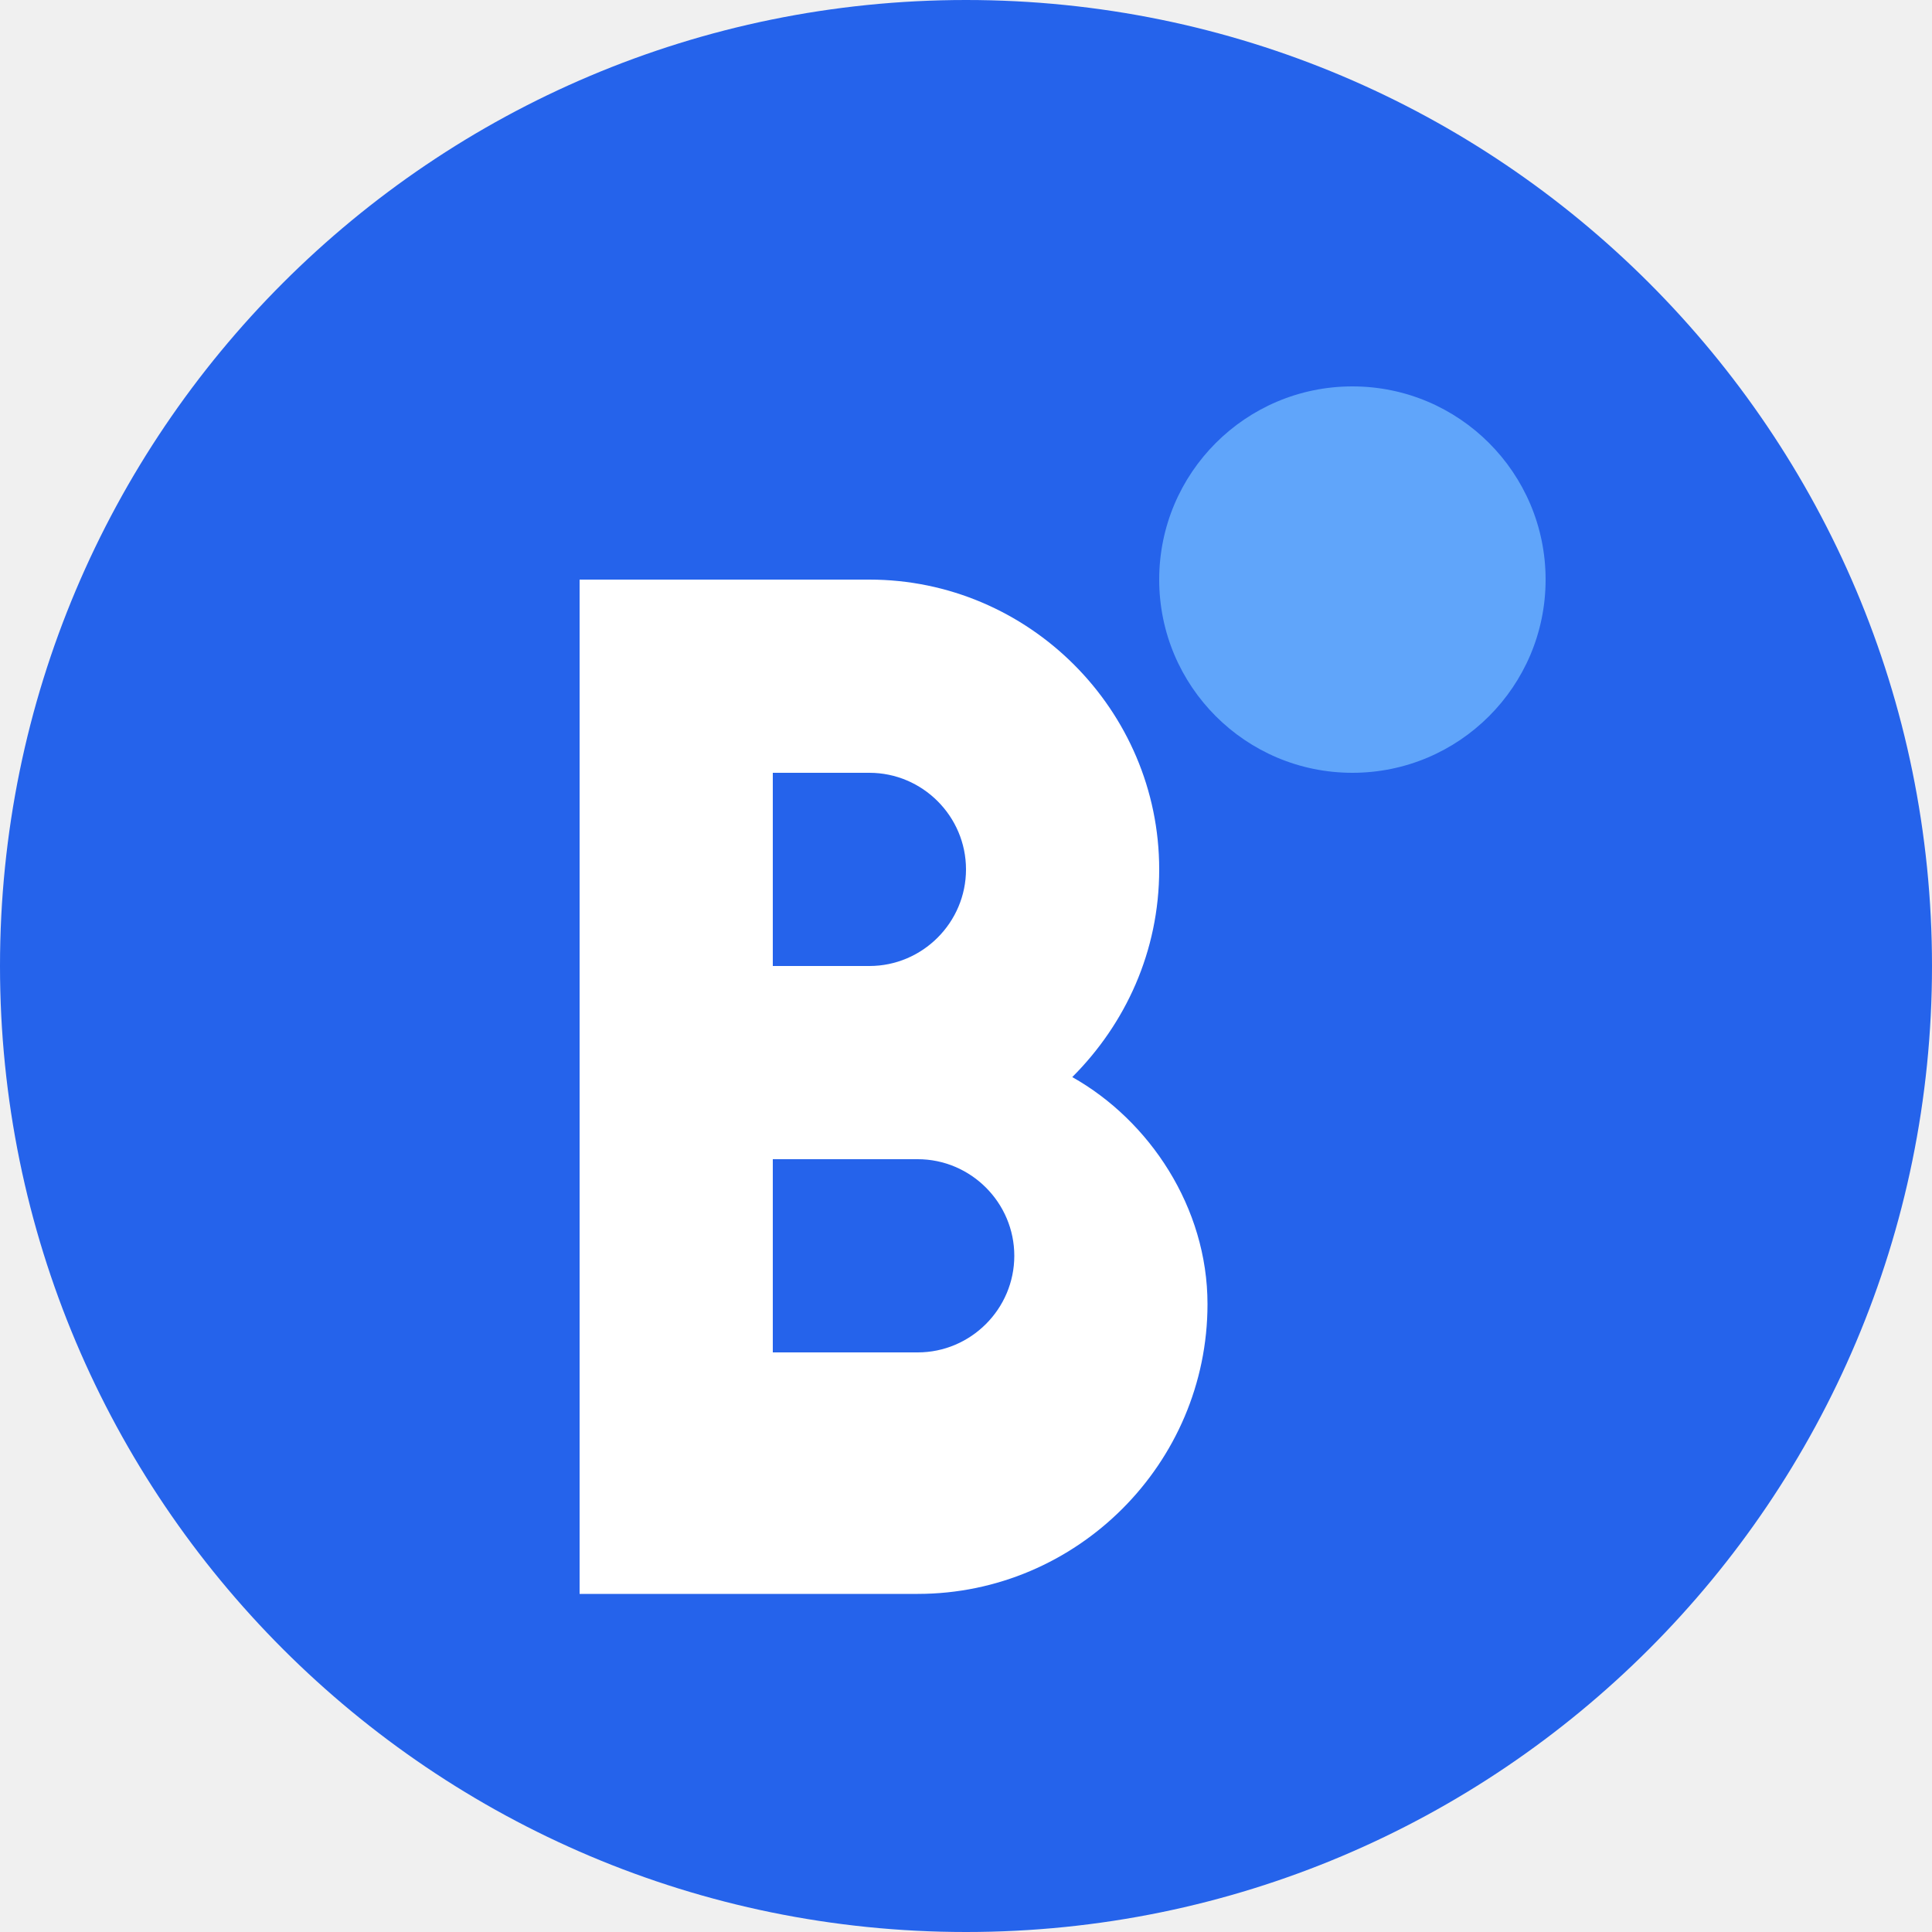
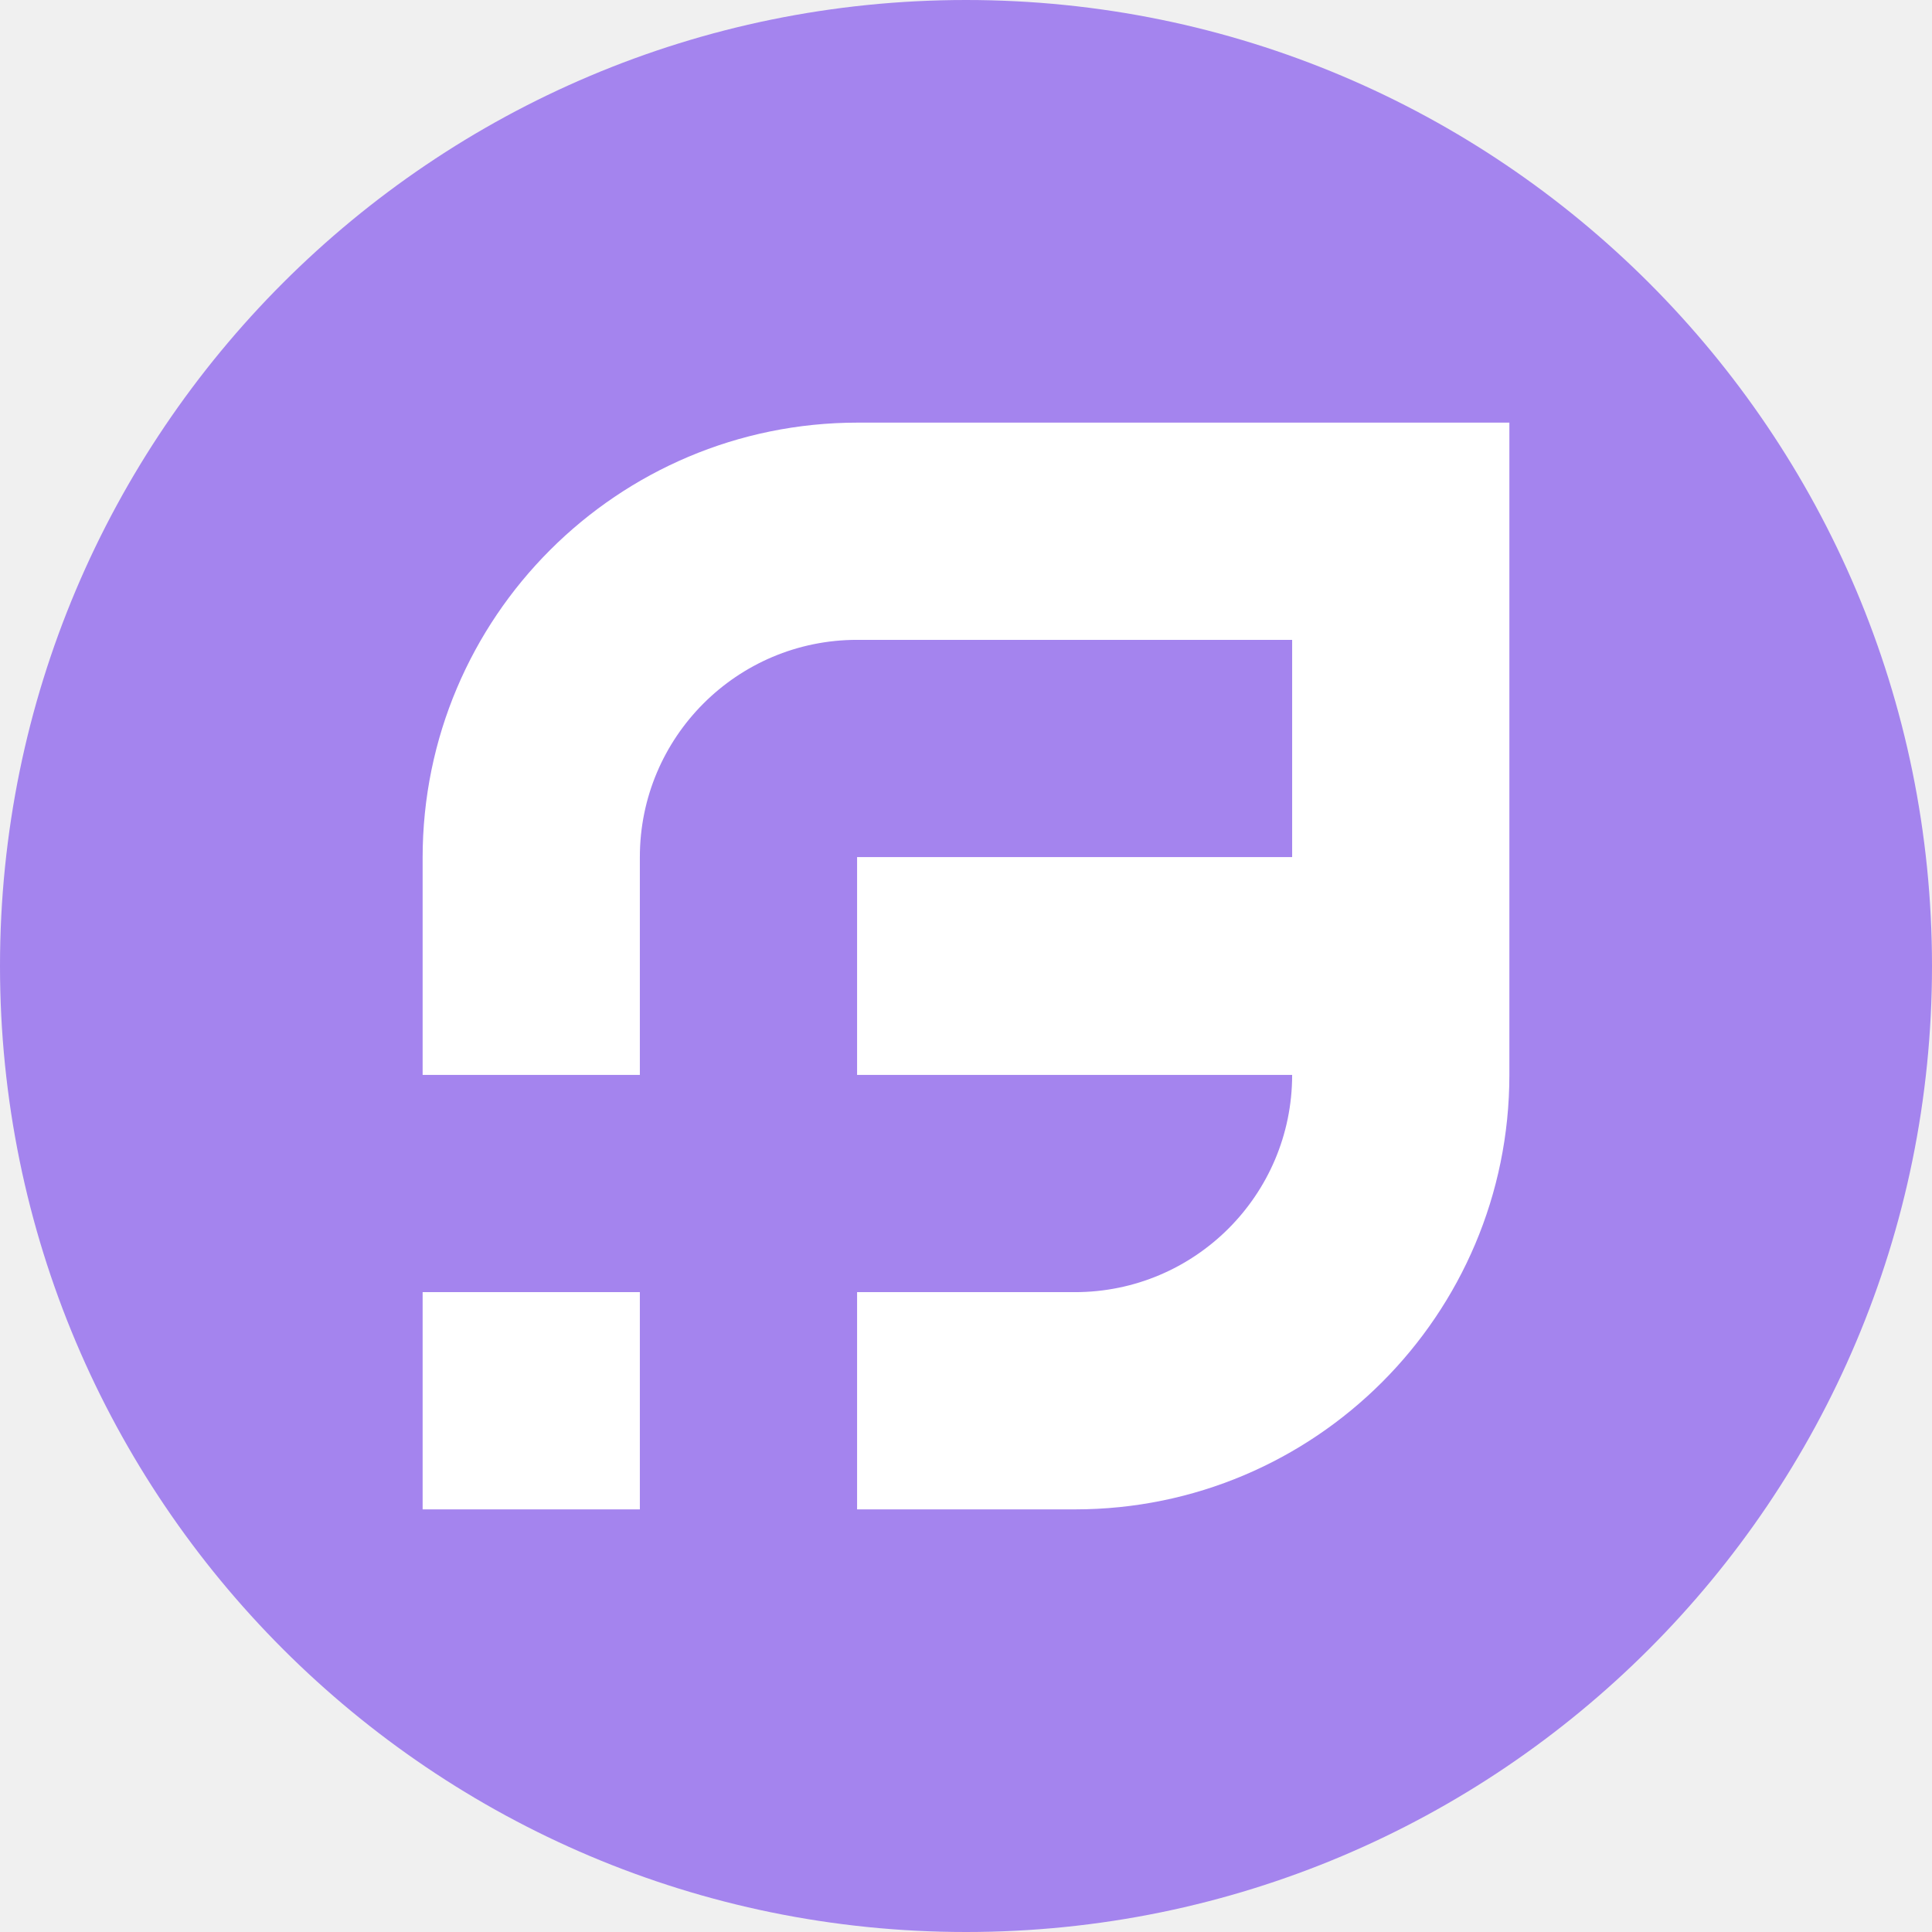
- <svg xmlns="http://www.w3.org/2000/svg" viewBox="0 0 40 40" fill="none">
-   <circle cx="20" cy="20" r="20" fill="#2563EB" />
-   <path d="M12 12h6c3.3 0 6 2.7 6 6 0 1.7-.7 3.2-1.8 4.3 1.6.9 2.8 2.7 2.8 4.7 0 3.3-2.7 6-6 6h-7V12zm6 8c1.1 0 2-.9 2-2s-.9-2-2-2h-2v4h2zm1 8c1.1 0 2-.9 2-2s-.9-2-2-2h-3v4h3z" fill="white" />
-   <circle cx="28" cy="12" r="4" fill="#60A5FA" />
+ <svg xmlns="http://www.w3.org/2000/svg" fill="none" version="1.1" width="32" height="32" viewBox="0 0 32 32">
+   <g>
+     <g>
+       <ellipse cx="16" cy="16" rx="16" ry="16" fill="#A484EE" fill-opacity="1" />
+     </g>
+     <g>
+       <path d="M7,14.207C7,10.226,10.226,7,14.207,7L25,7L25,17.804C25,21.778,21.778,25,17.804,25L14.196,25L14.196,21.402L17.804,21.402C19.791,21.402,21.402,19.791,21.402,17.804L14.196,17.804L14.196,14.196L21.402,14.196L21.402,10.598L14.196,10.598C12.209,10.598,10.598,12.209,10.598,14.196L10.598,17.804L7,17.804L7,14.207ZM10.598,21.402L7,21.402L7,25L10.598,25L10.598,21.402Z" fill-rule="evenodd" fill="#FFFFFF" fill-opacity="1" />
+     </g>
+   </g>
</svg>
